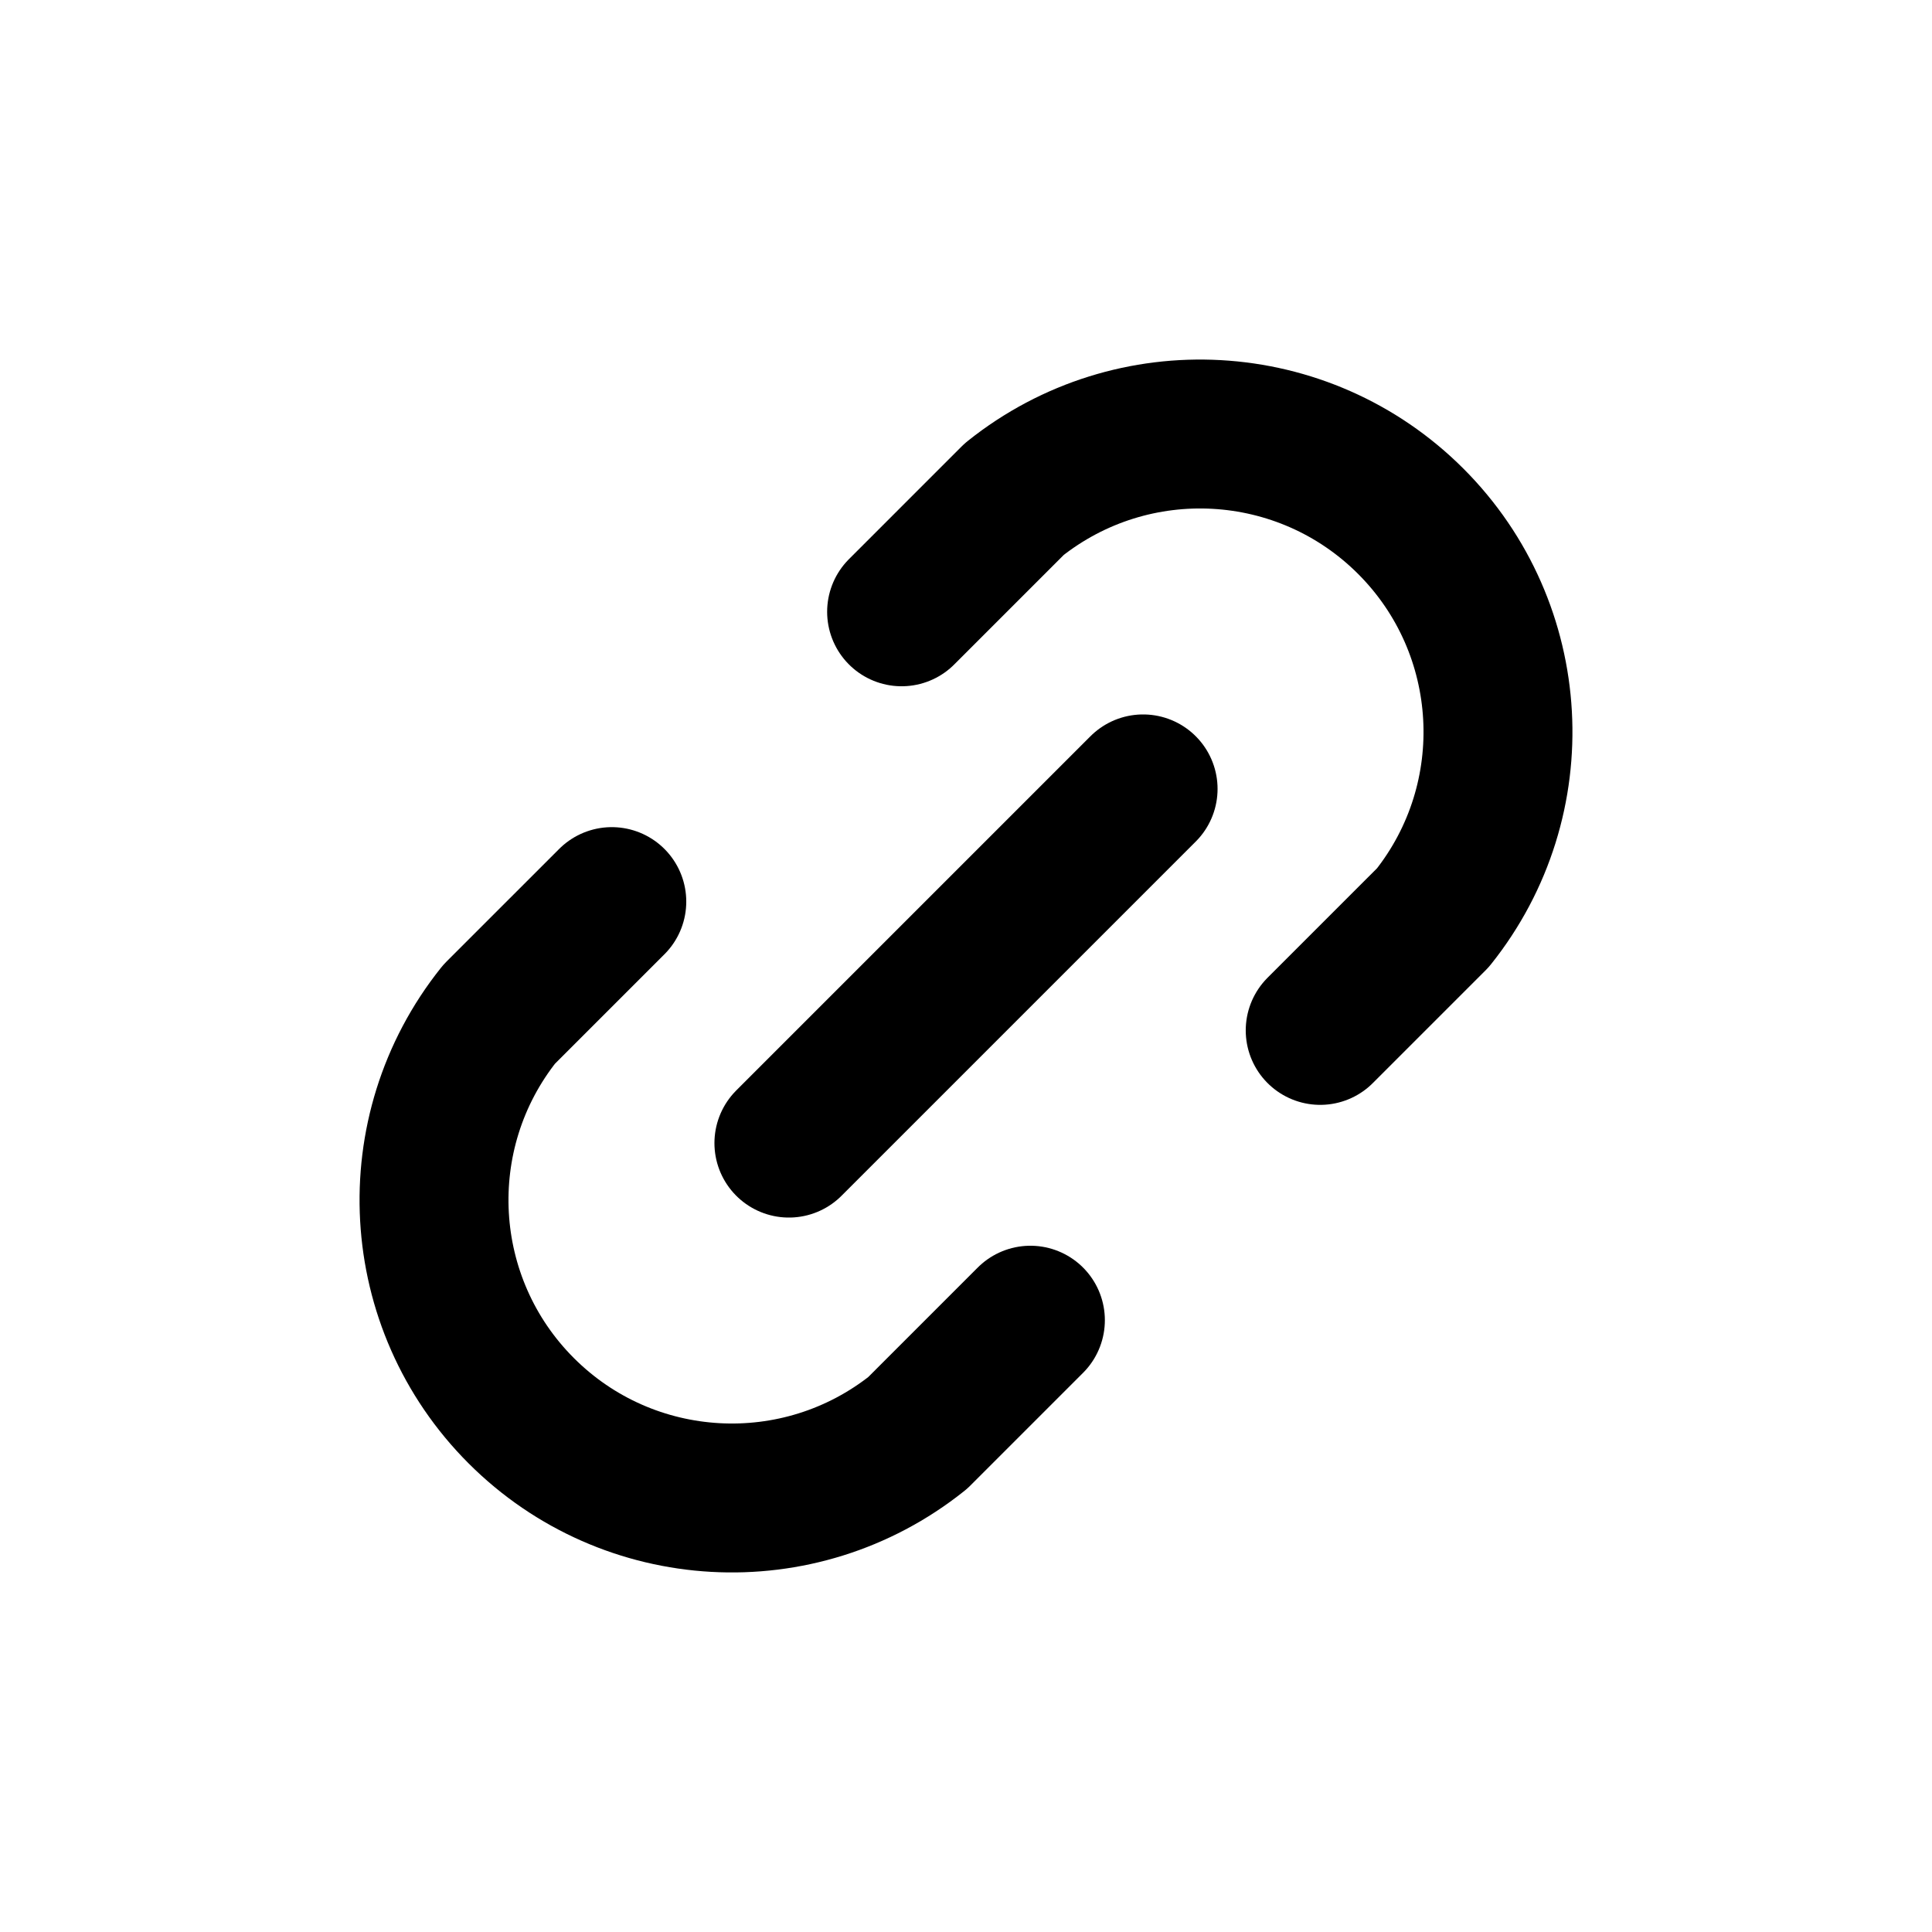
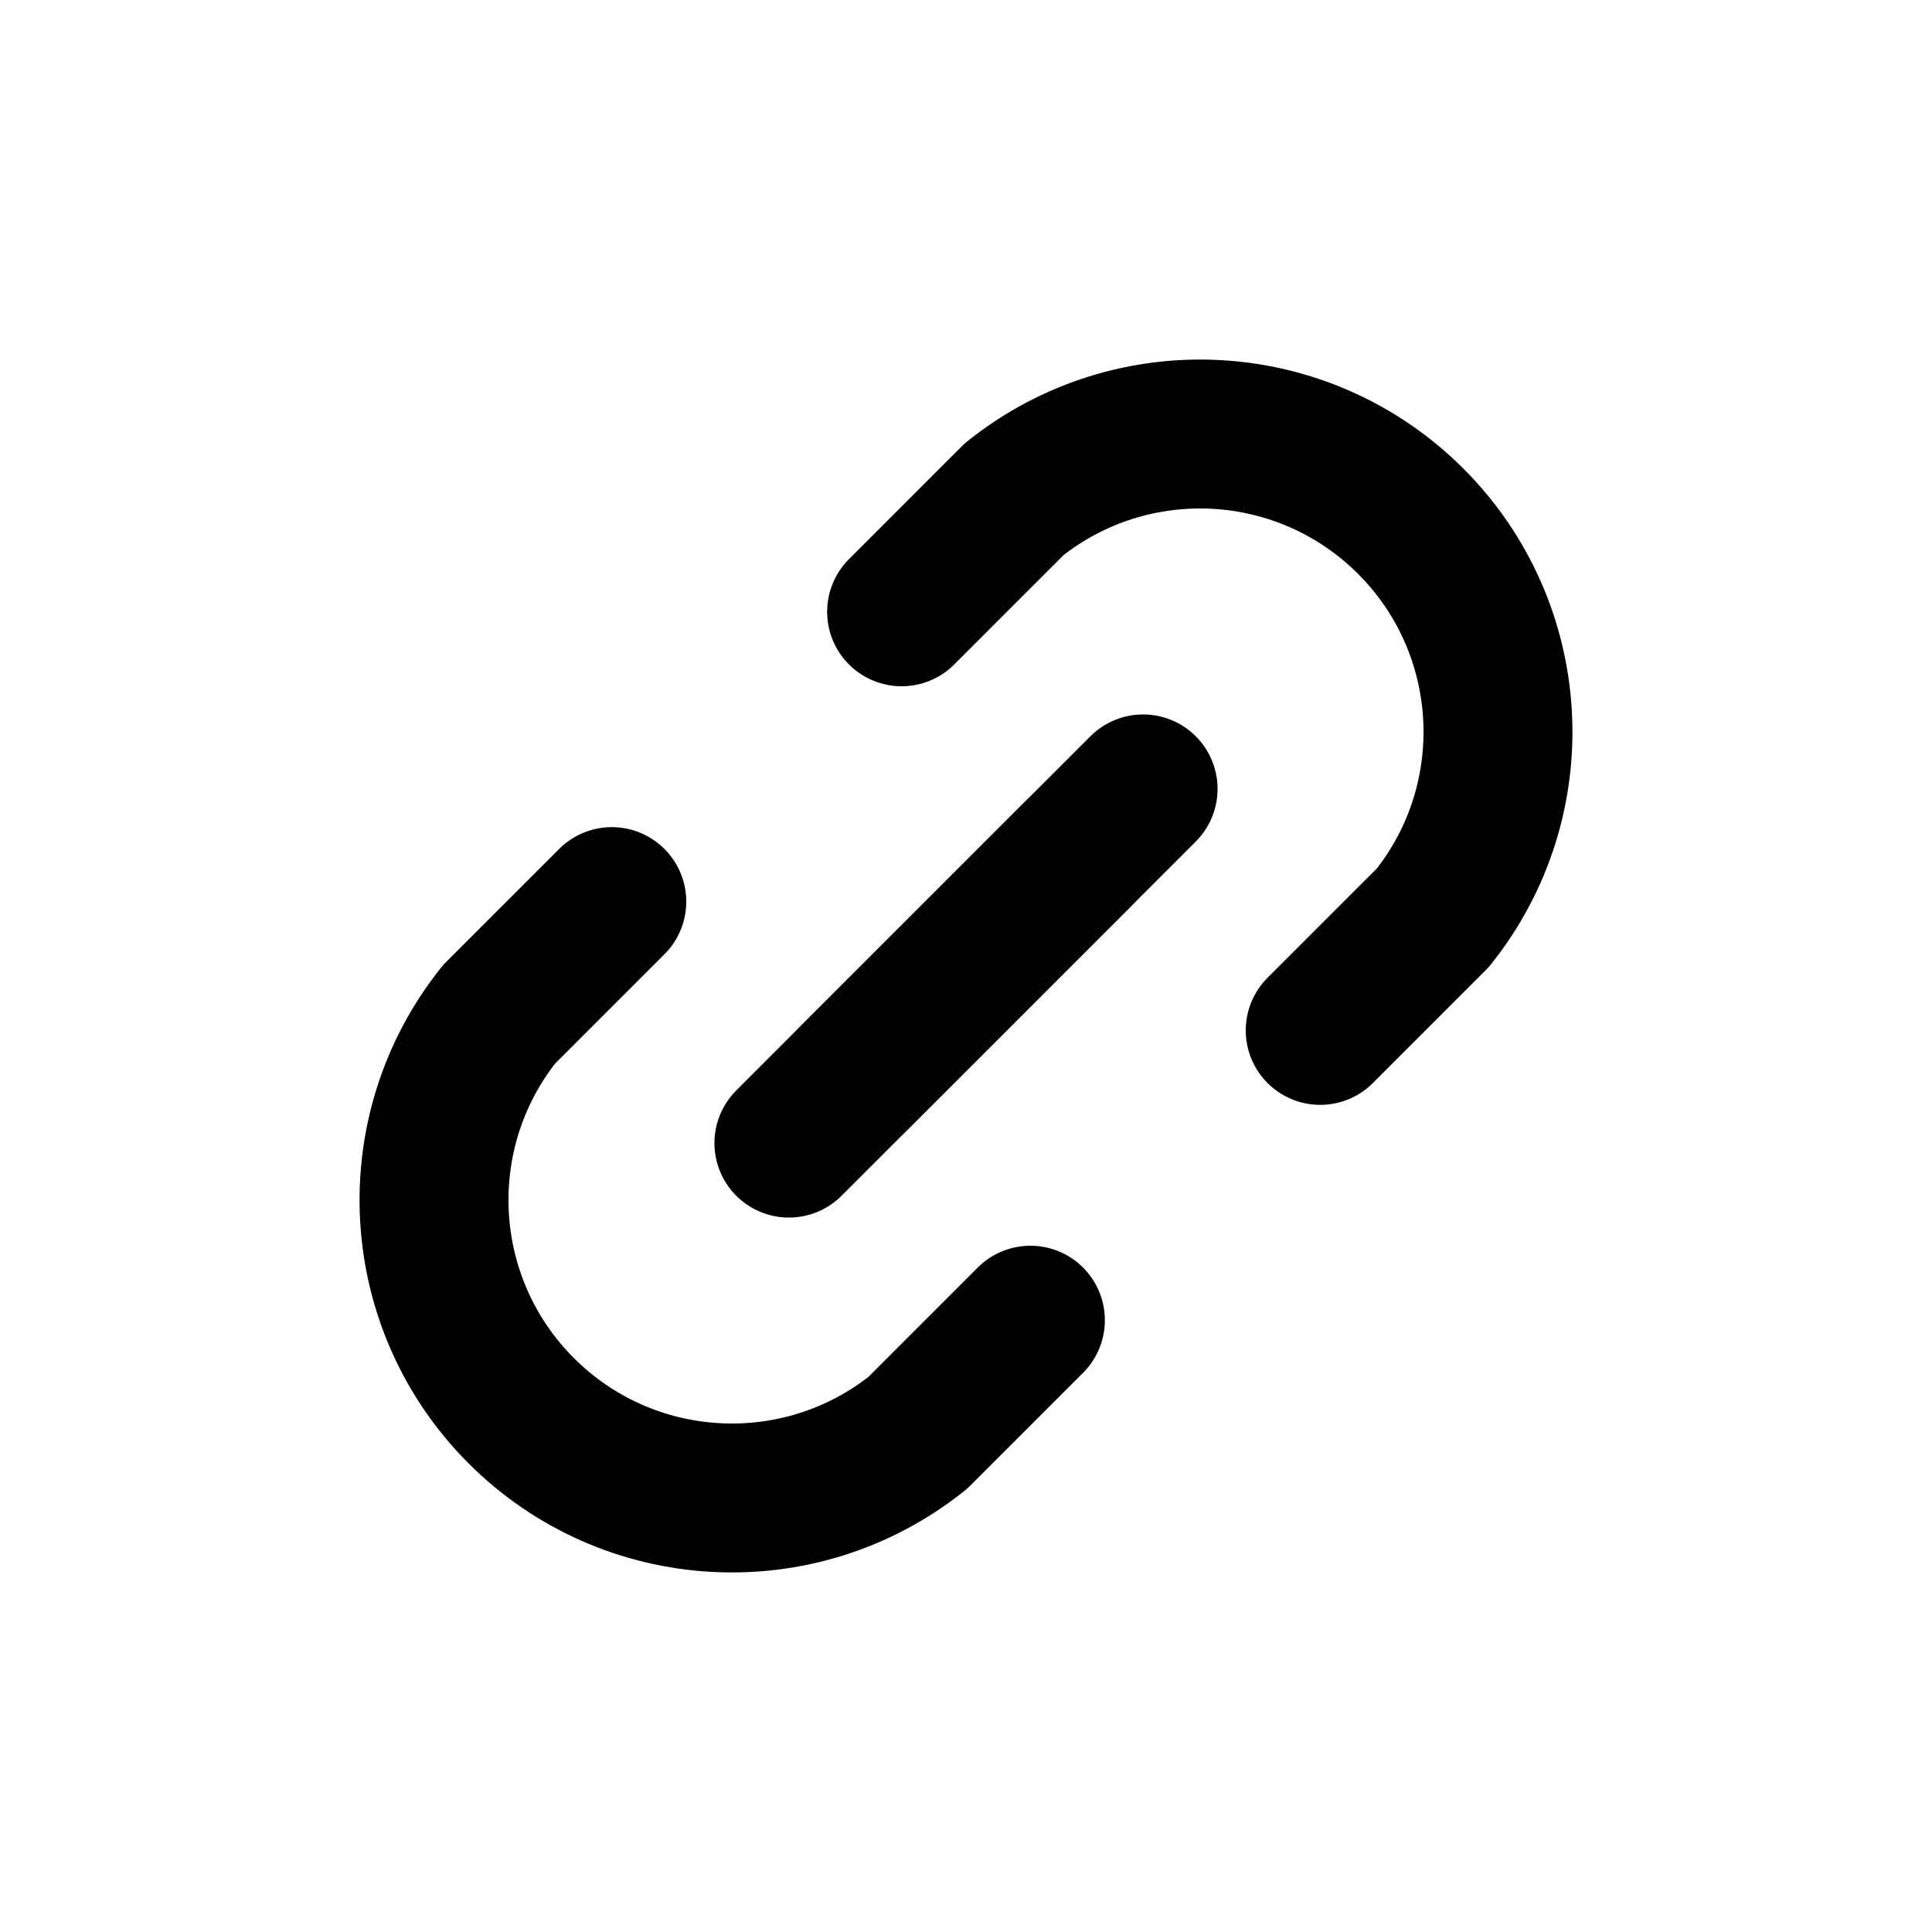
<svg xmlns="http://www.w3.org/2000/svg" width="24" height="24" viewBox="0 0 24 24" fill="none" stroke="currentColor" stroke-width="1.85" stroke-linecap="round" stroke-linejoin="round">
-   <path d="M11.2 7.6l1.4-1.4a3.7 3.7 0 0 1 5.2 5.2l-1.4 1.4" />
-   <path d="M12.8 16.4l-1.4 1.4a3.7 3.7 0 0 1-5.2-5.2l1.4-1.4" />
-   <path d="M9.8 14.2 14.2 9.8" />
+   <g>
+     <path d="M11.2 7.6l1.4-1.4a3.7 3.7 0 0 1 5.2 5.2l-1.4 1.4" />
+     <path d="M10.6 13.4 14.2 9.8" />
+   </g>
+   <g>
+     <path d="M12.8 16.4l-1.4 1.4a3.7 3.7 0 0 1-5.2-5.2l1.4-1.4" />
+     <path d="M9.8 14.2 13.4 10.6" />
+   </g>
</svg>
